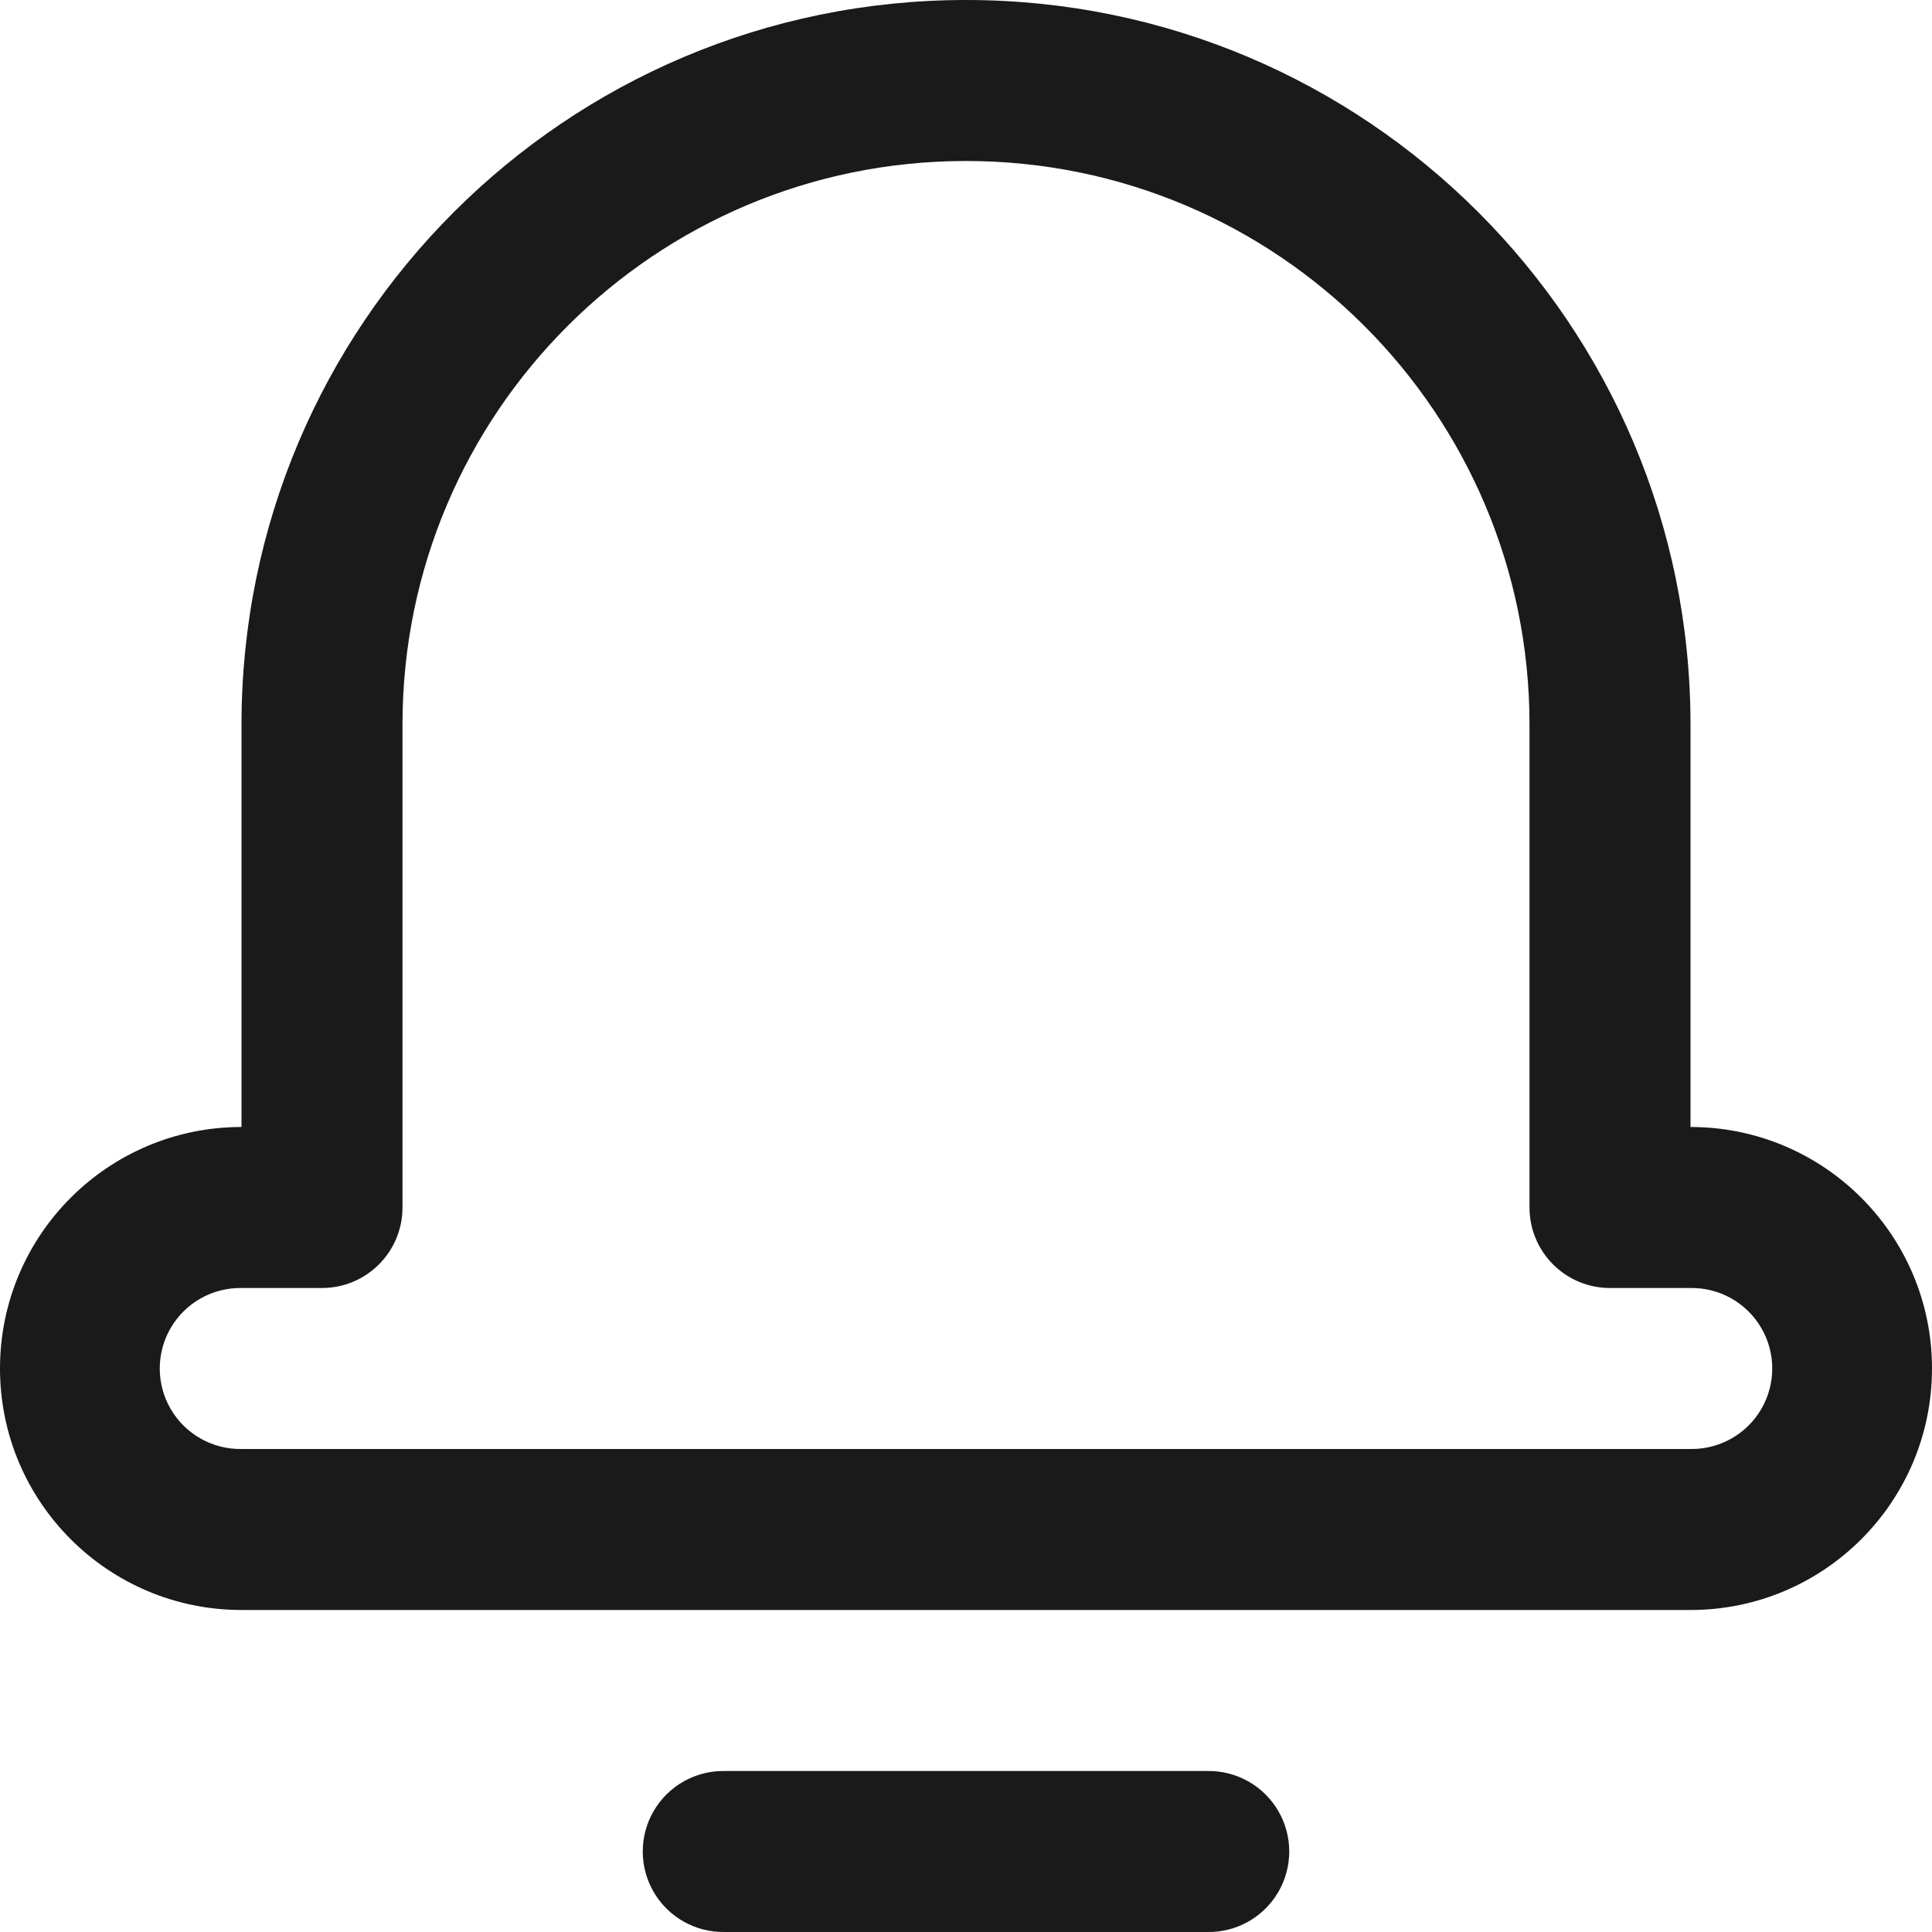
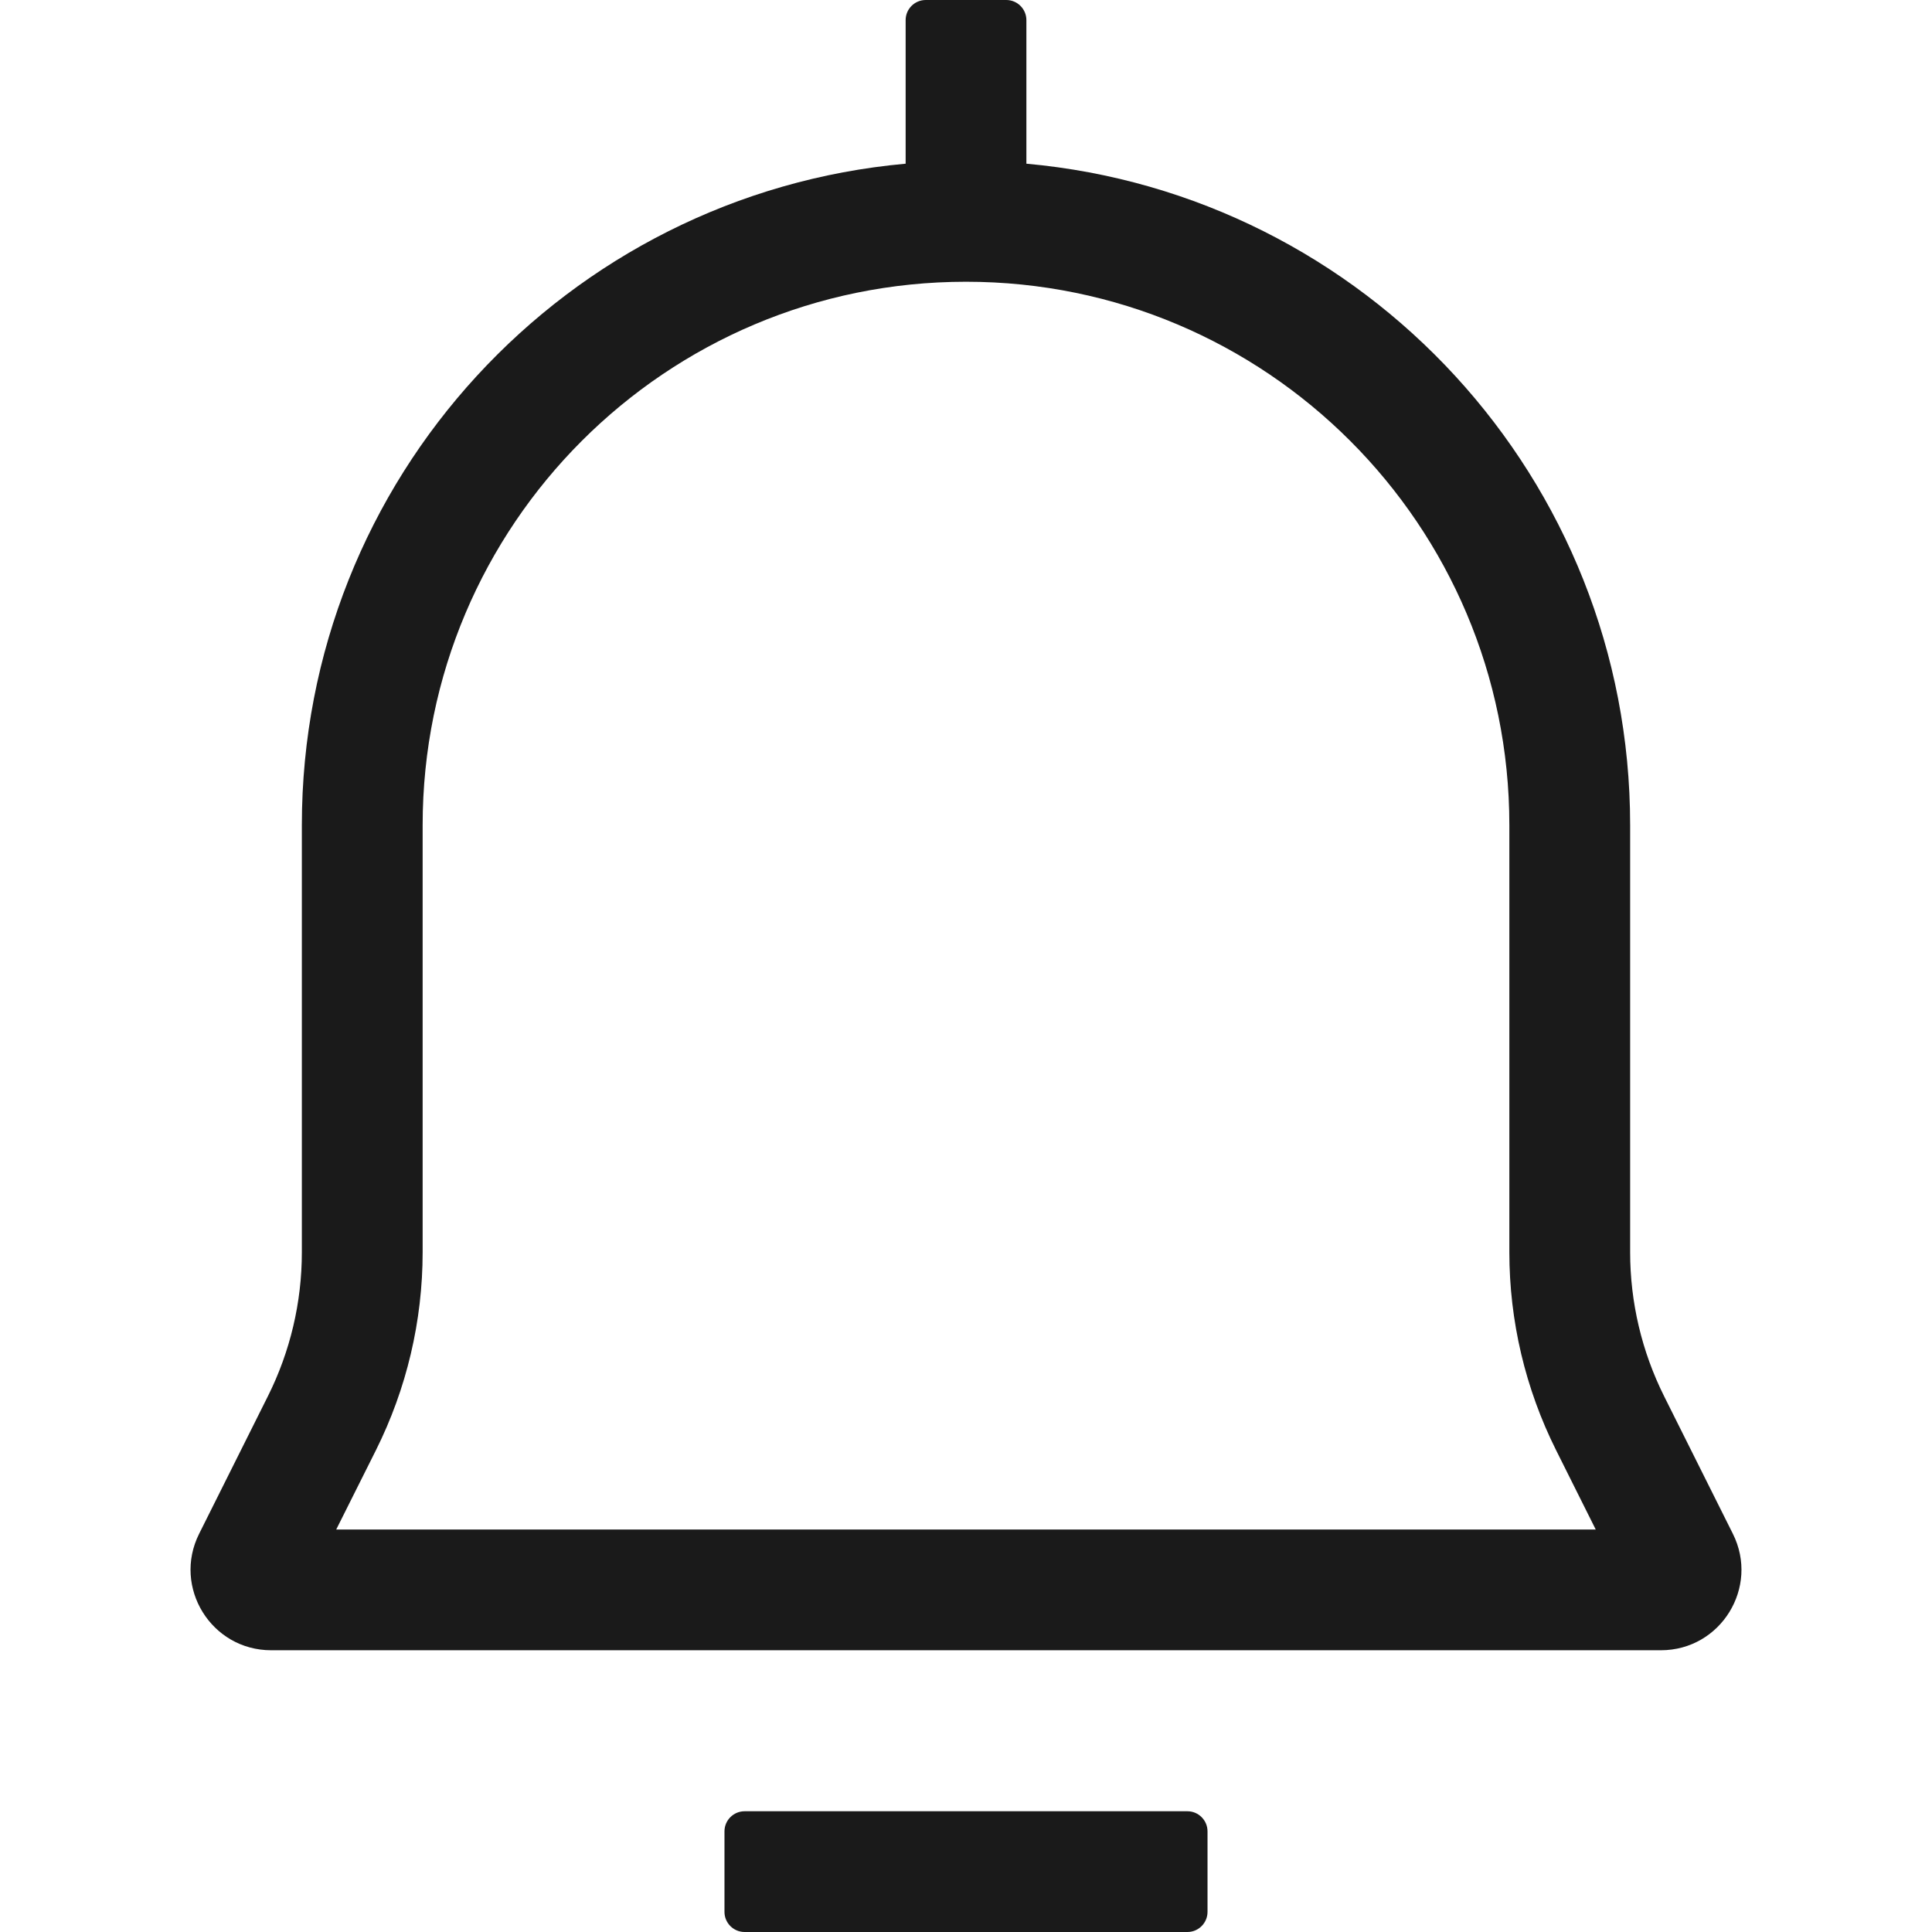
- <svg xmlns="http://www.w3.org/2000/svg" viewBox="0 0 1024 1024">
-   <path fill="#1A1A1A" d="M128 384v213.33a128 128 0 0 0 0 256h768a128 128 0 0 0 0-256v-213.33c0-212.07-171.93-384-384-384s-384 171.93-384 384z m0 298.67h42.67a42.67 42.67 0 0 0 42.66-42.67v-256c0-164.95 133.72-298.67 298.67-298.67s298.67 133.72 298.67 298.67v256a42.67 42.67 0 0 0 42.66 42.67h42.67a42.67 42.67 0 1 1 0 85.33h-768a42.67 42.67 0 1 1 0-85.33z m256 256a42.67 42.67 0 1 0 0 85.33h256a42.67 42.67 0 1 0 0-85.33h-256z" />
+ <svg xmlns="http://www.w3.org/2000/svg" fill="none" version="1.1" width="48" height="48" viewBox="0 0 48 48">
+   <defs>
+     <clipPath id="relay_svg_GmEY46">
+       <path d="M0 0L48 0L48 48L0 48L0 0Z" />
+     </clipPath>
+   </defs>
+   <g style="mix-blend-mode:pass-through;opacity: 1;" transform="matrix(1,0,0,1,0,0)">
+     <g clip-path="url(#relay_svg_GmEY46)">
+       <g style="mix-blend-mode:pass-through;opacity: 1;" transform="matrix(1,0,0,1,4.7334,0)">
+         <path d="M20.267 0C20.543 0 20.767 0.224 20.767 0.5L20.767 4.067C29.177 4.825 35.767 11.893 35.767 20.5L35.767 31.111C35.767 32.353 36.056 33.578 36.611 34.689L38.319 38.106C38.984 39.435 38.018 41 36.531 41L2.003 41C0.516 41 -0.451 39.435 0.214 38.106L1.922 34.689C2.478 33.578 2.766 32.353 2.766 31.111L2.766 20.5C2.766 11.893 9.356 4.825 17.767 4.067L17.767 0.5C17.767 0.224 17.99 0 18.267 0L20.267 0ZM5.767 20.5L5.767 31.111C5.767 32.819 5.369 34.504 4.606 36.031L3.62 38L34.912 38L33.928 36.031C33.164 34.504 32.766 32.819 32.766 31.111L32.766 20.5C32.766 13.044 26.723 7 19.267 7C11.811 7 5.767 13.044 5.767 20.5ZM13.767 45C13.49 45 13.266 45.224 13.266 45.5L13.266 47.5C13.266 47.776 13.49 48 13.767 48L24.767 48C25.043 48 25.267 47.776 25.267 47.5L25.267 45.5C25.267 45.224 25.043 45 24.767 45L13.767 45Z" fill-rule="NONZERO" fill="#1a1a1a" fill-opacity="1" style="mix-blend-mode:normal" />
+       </g>
+     </g>
+   </g>
</svg>
